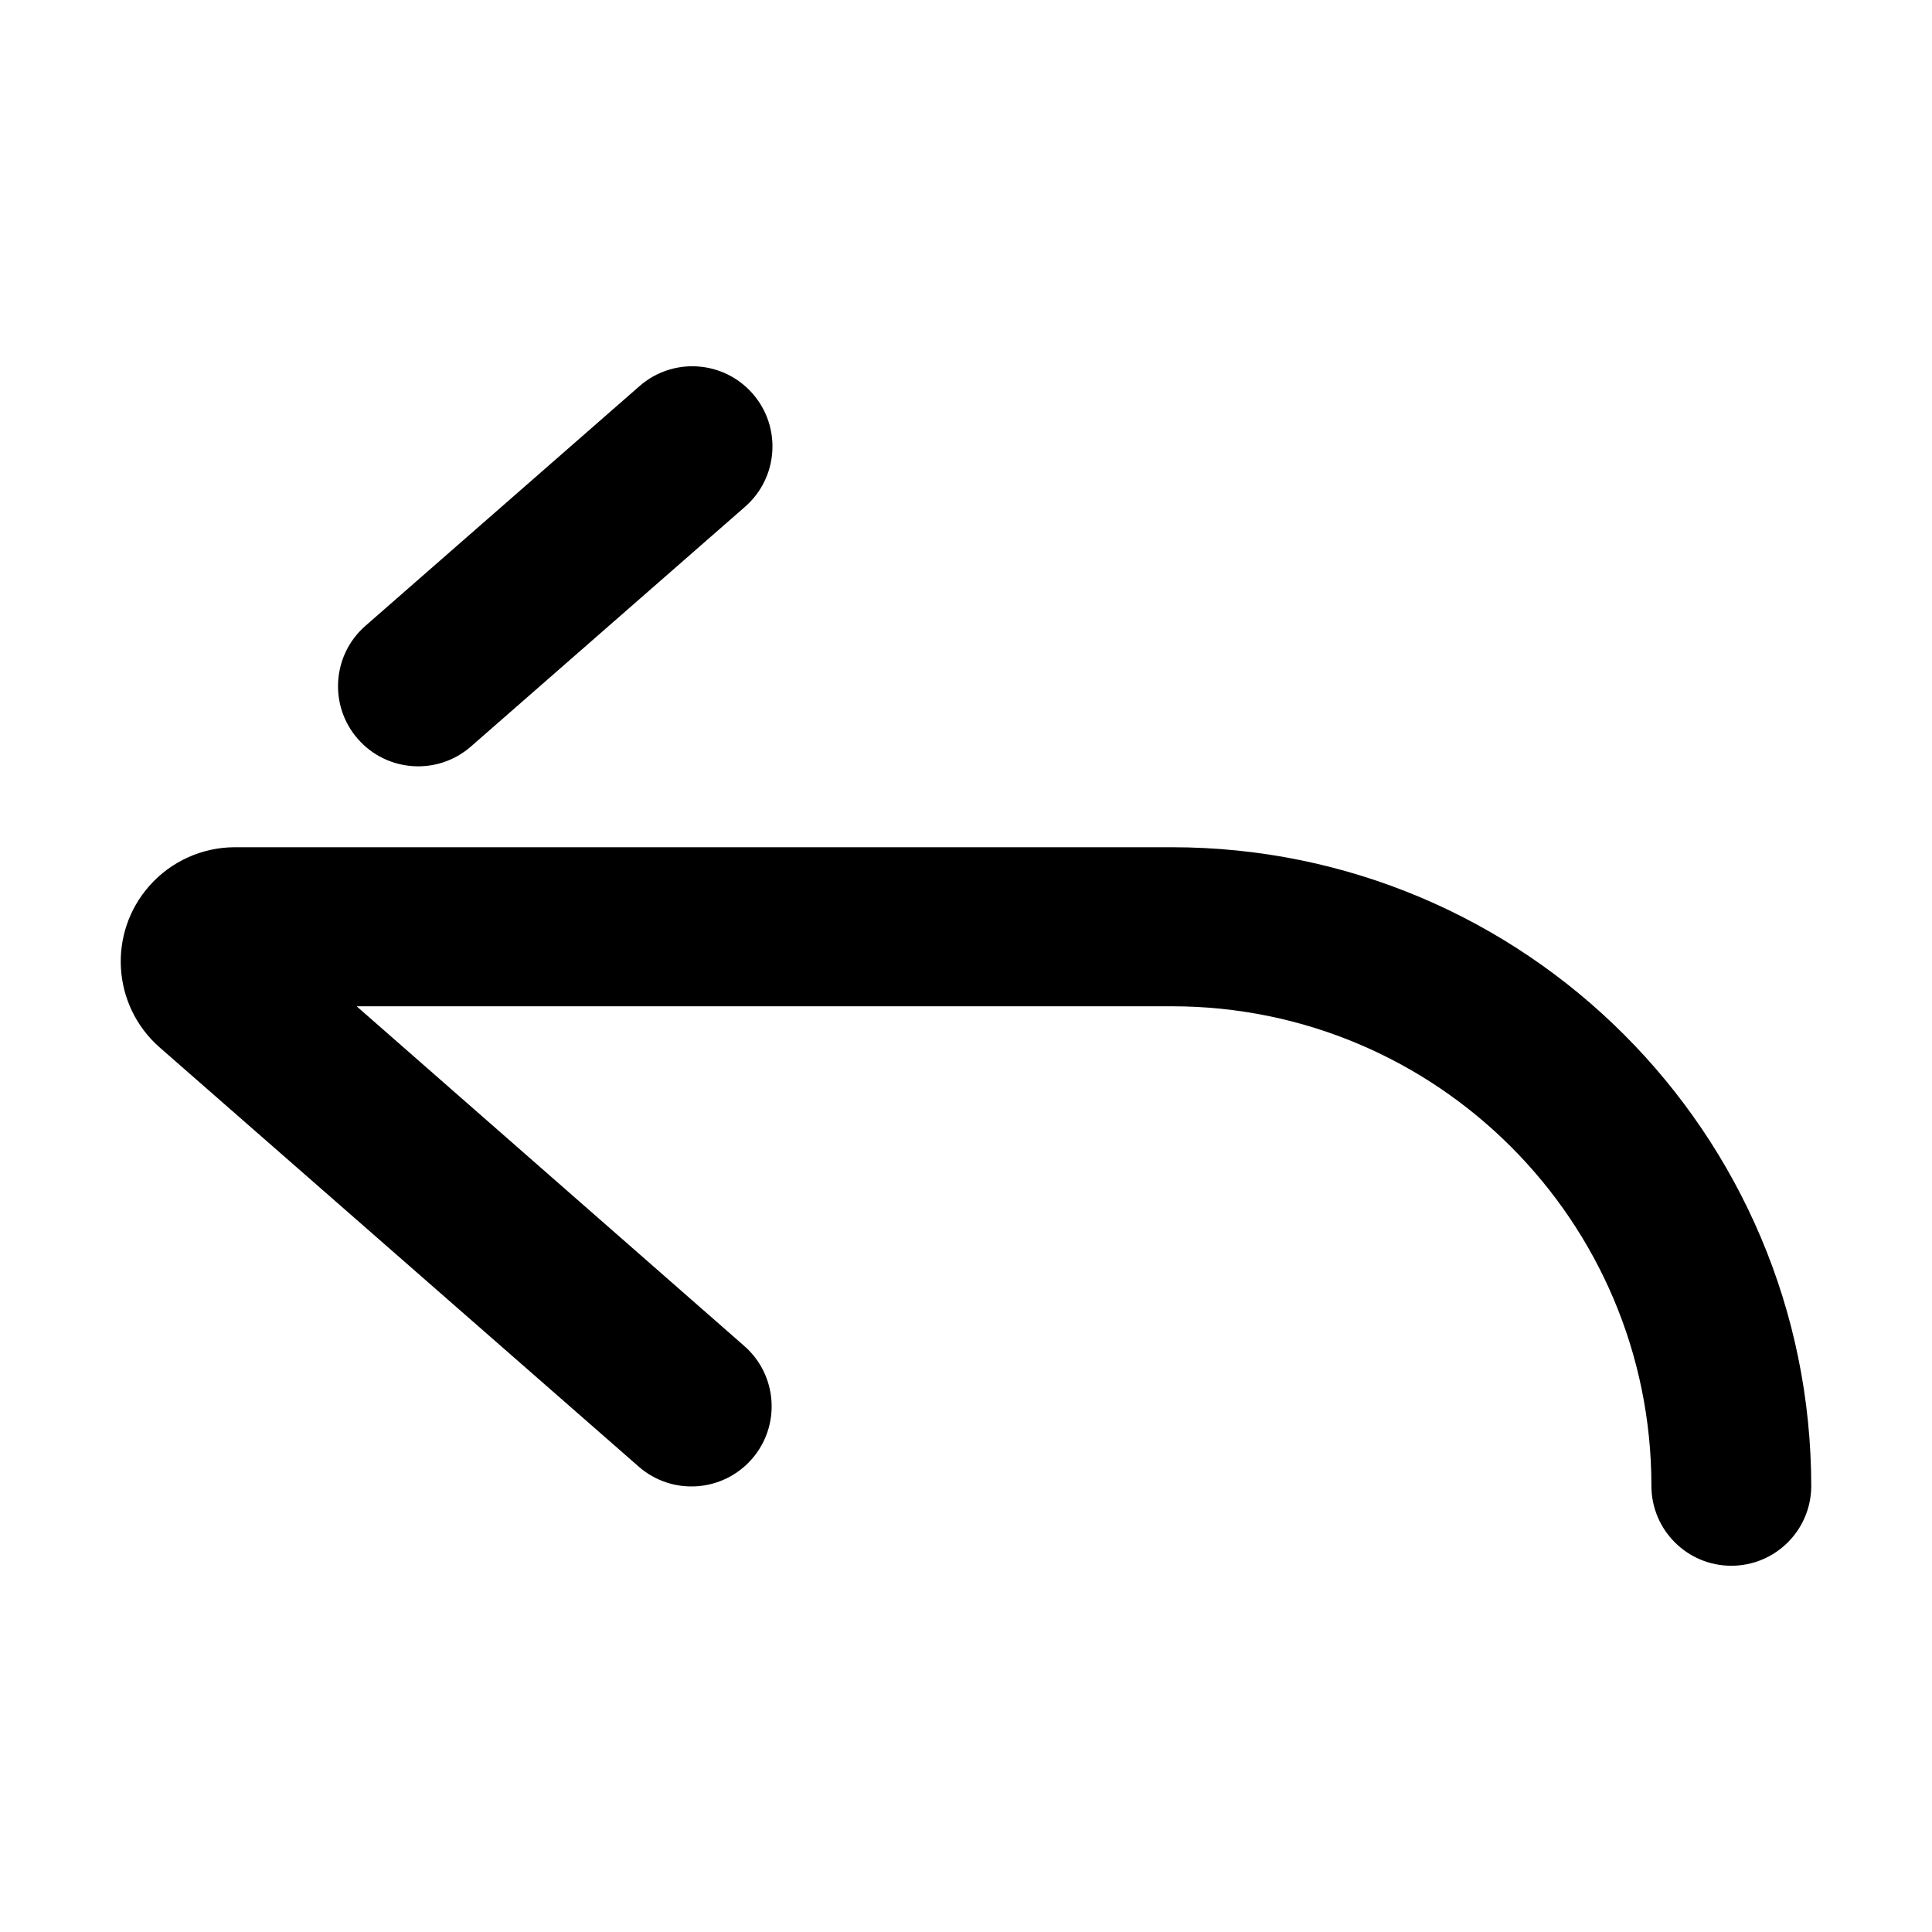
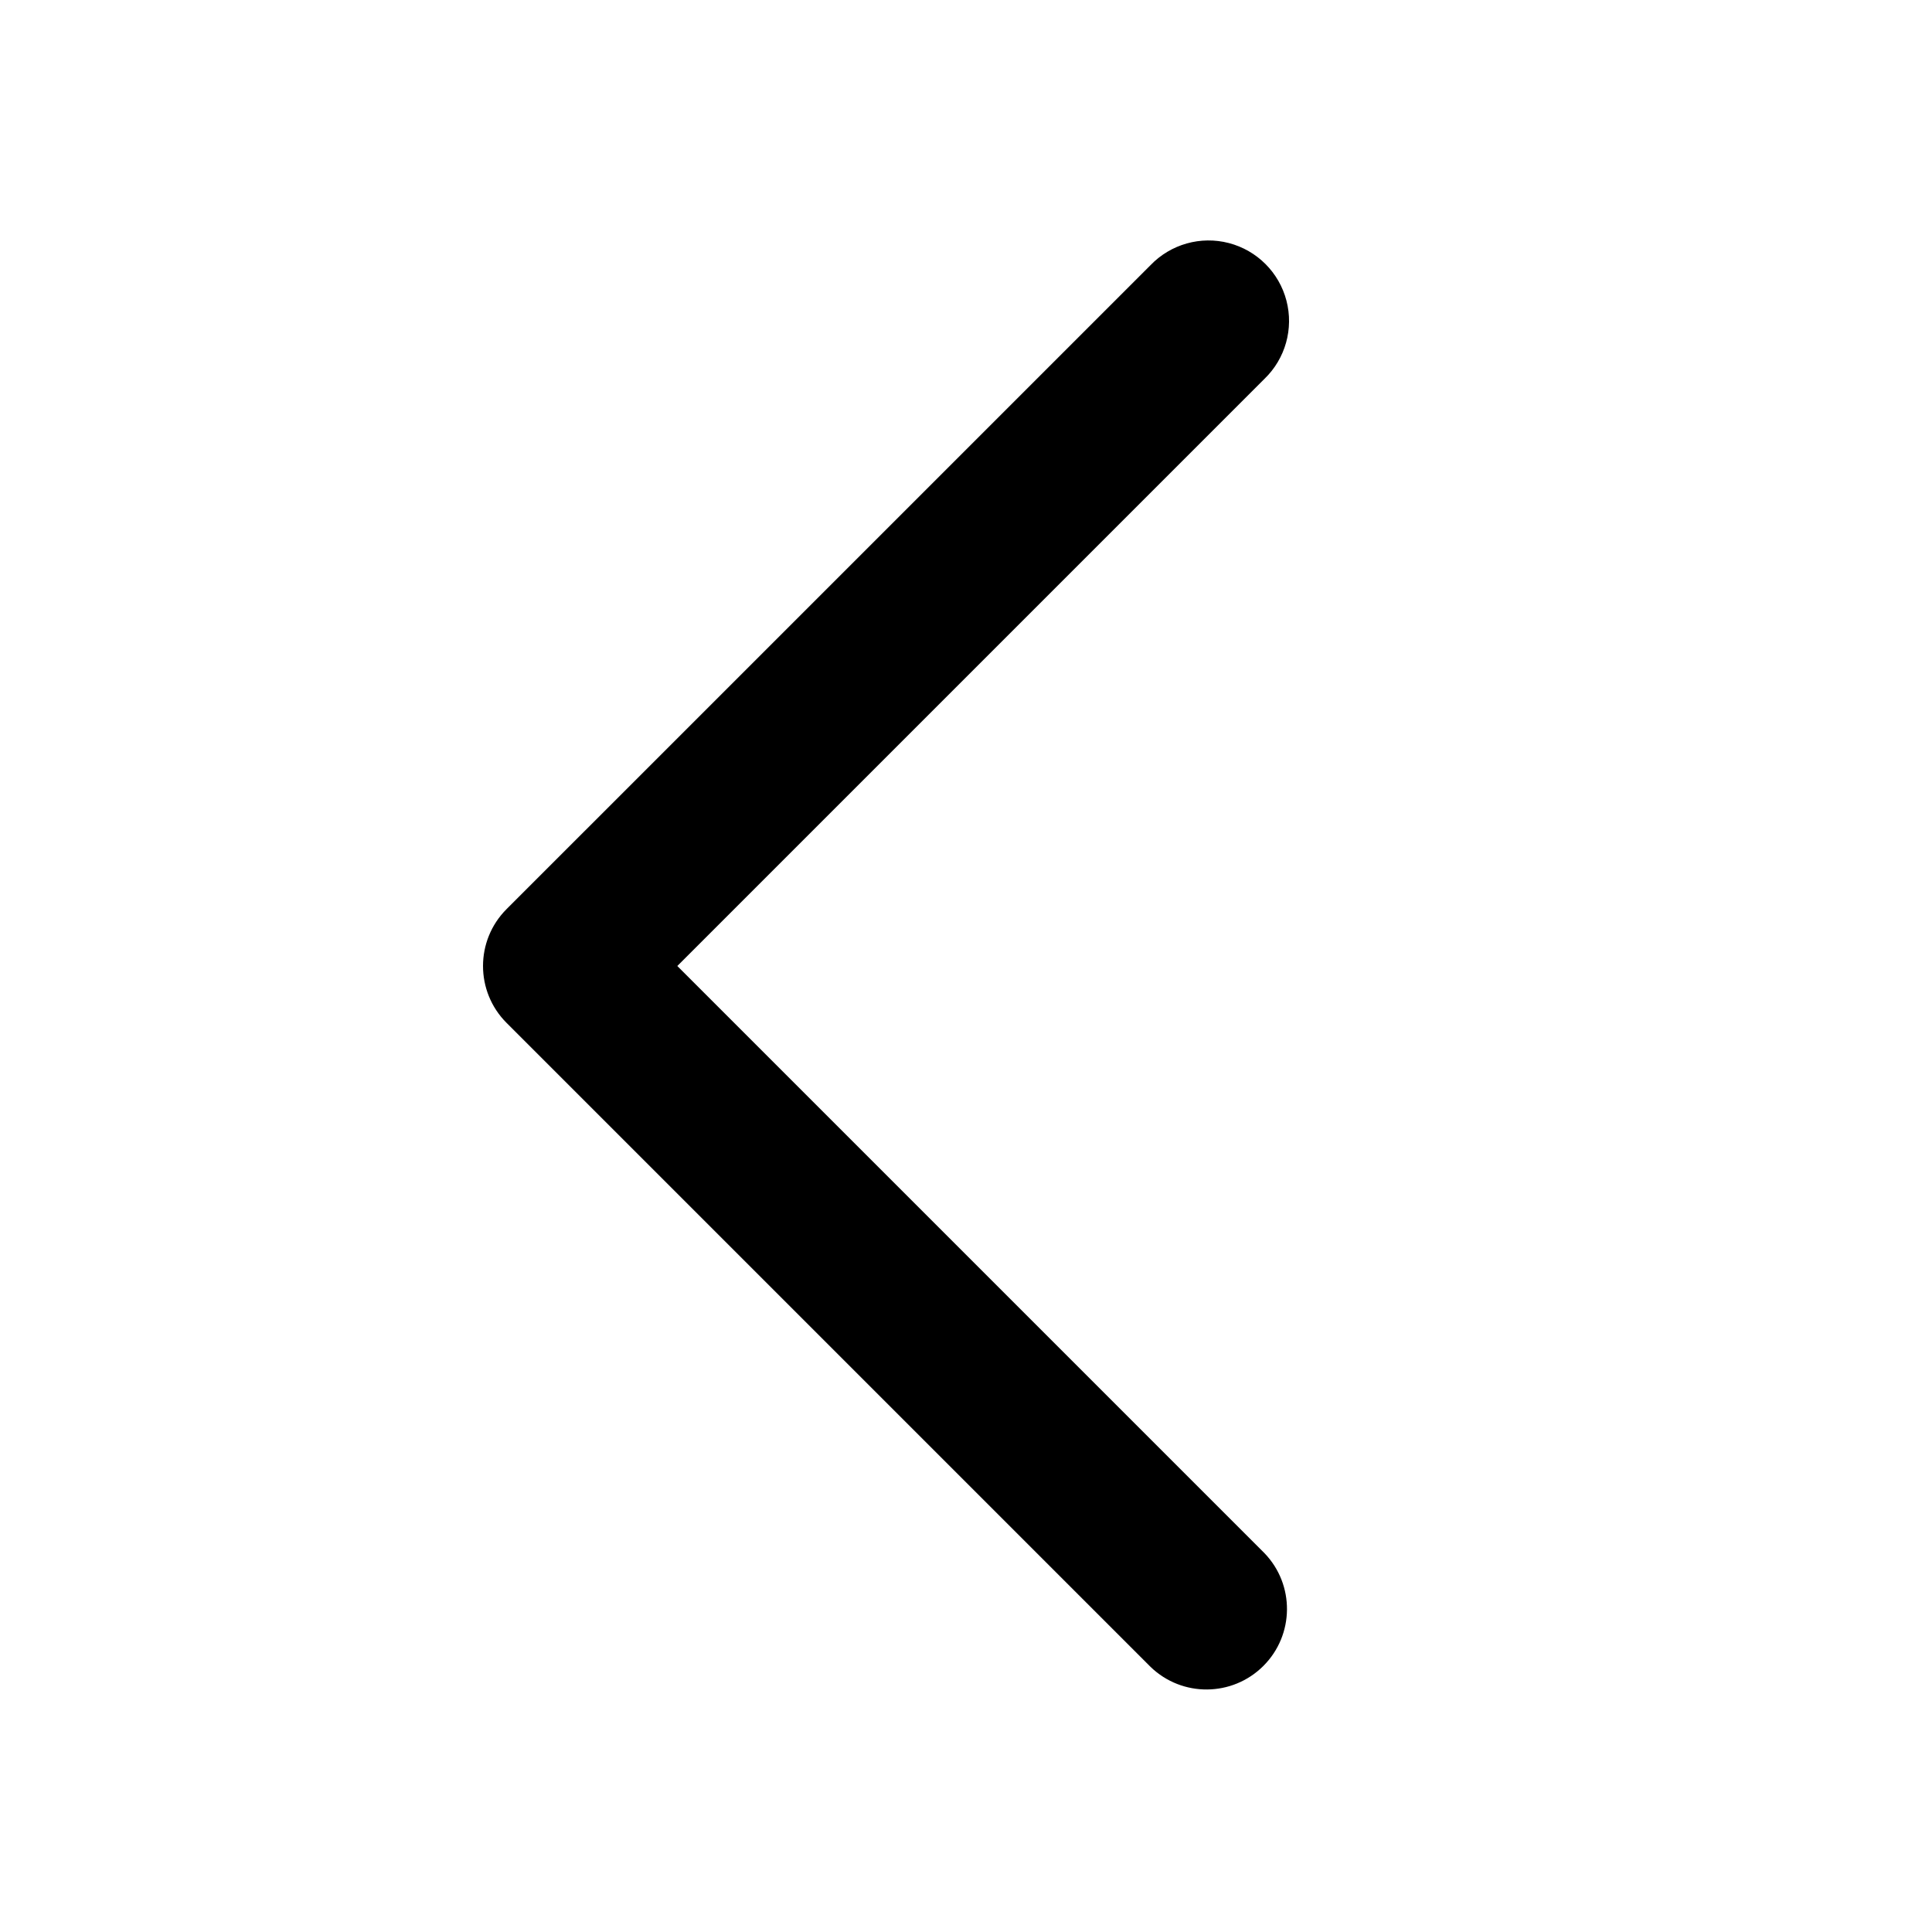
<svg xmlns="http://www.w3.org/2000/svg" class="icon" viewBox="0 0 1024 1024" version="1.1" width="200" height="200">
-   <defs>
-     <style type="text/css" />
-   </defs>
-   <path d="M917.64 829.88c-23.4 0-42.36-18.97-42.36-42.36 0-140.37-113.79-254.17-254.17-254.17H189.02l205.45 180.04c17.66 15.44 19.47 42.28 4.02 59.94-15.44 17.66-42.28 19.46-59.94 4.02L84.39 554.95c-25.03-22.19-27.34-60.48-5.14-85.52a60.559 60.559 0 0 1 44.96-20.38h496.9C808.27 449.05 960 600.78 960 787.94c-0.23 23.23-19.13 41.94-42.36 41.94zM249.6 395.67l145.3-127.08c17.66-15.44 19.47-42.28 4.02-59.94-15.44-17.66-42.28-19.46-59.94-4.02l-145.3 127.08c-17.66 15.44-19.47 42.28-4.02 59.94s42.28 19.46 59.94 4.02z" />
+   <path d="M358.997 512l311.168-311.168a42.667 42.667 0 1 0-60.33-60.33L268.5 481.834a42.667 42.667 0 0 0 0 60.33L609.835 883.5a42.667 42.667 0 0 0 60.33-60.331L358.997 512z" />
</svg>
